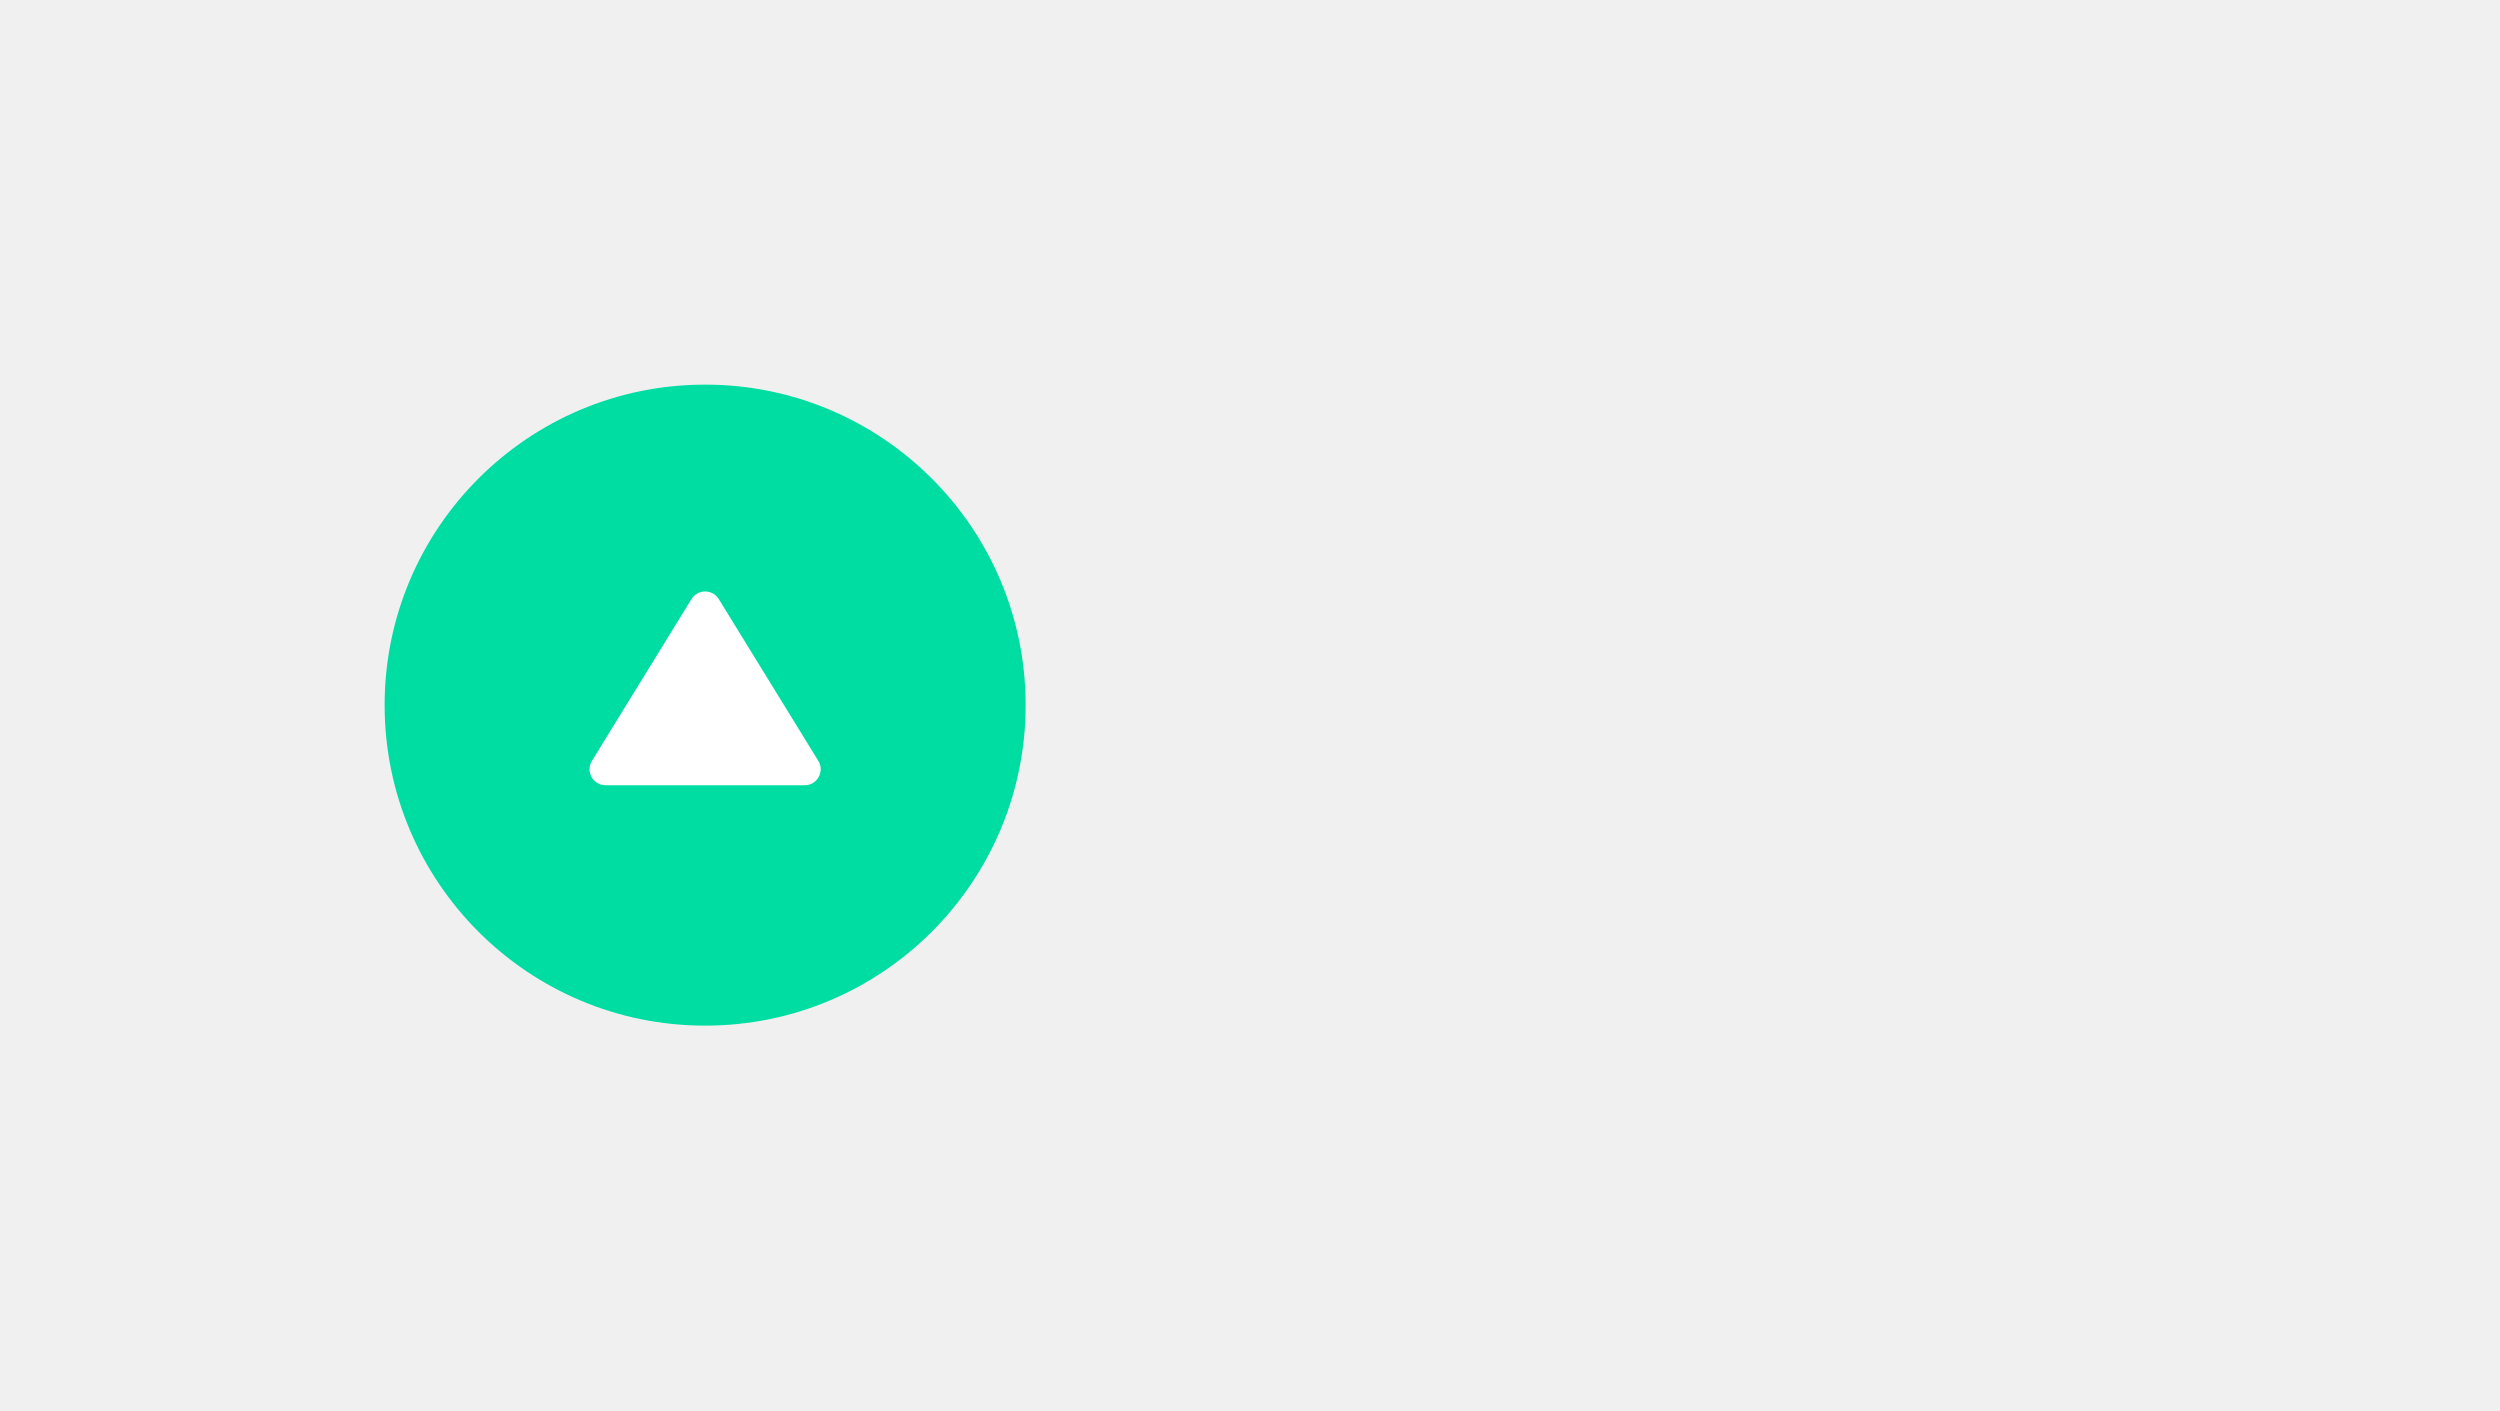
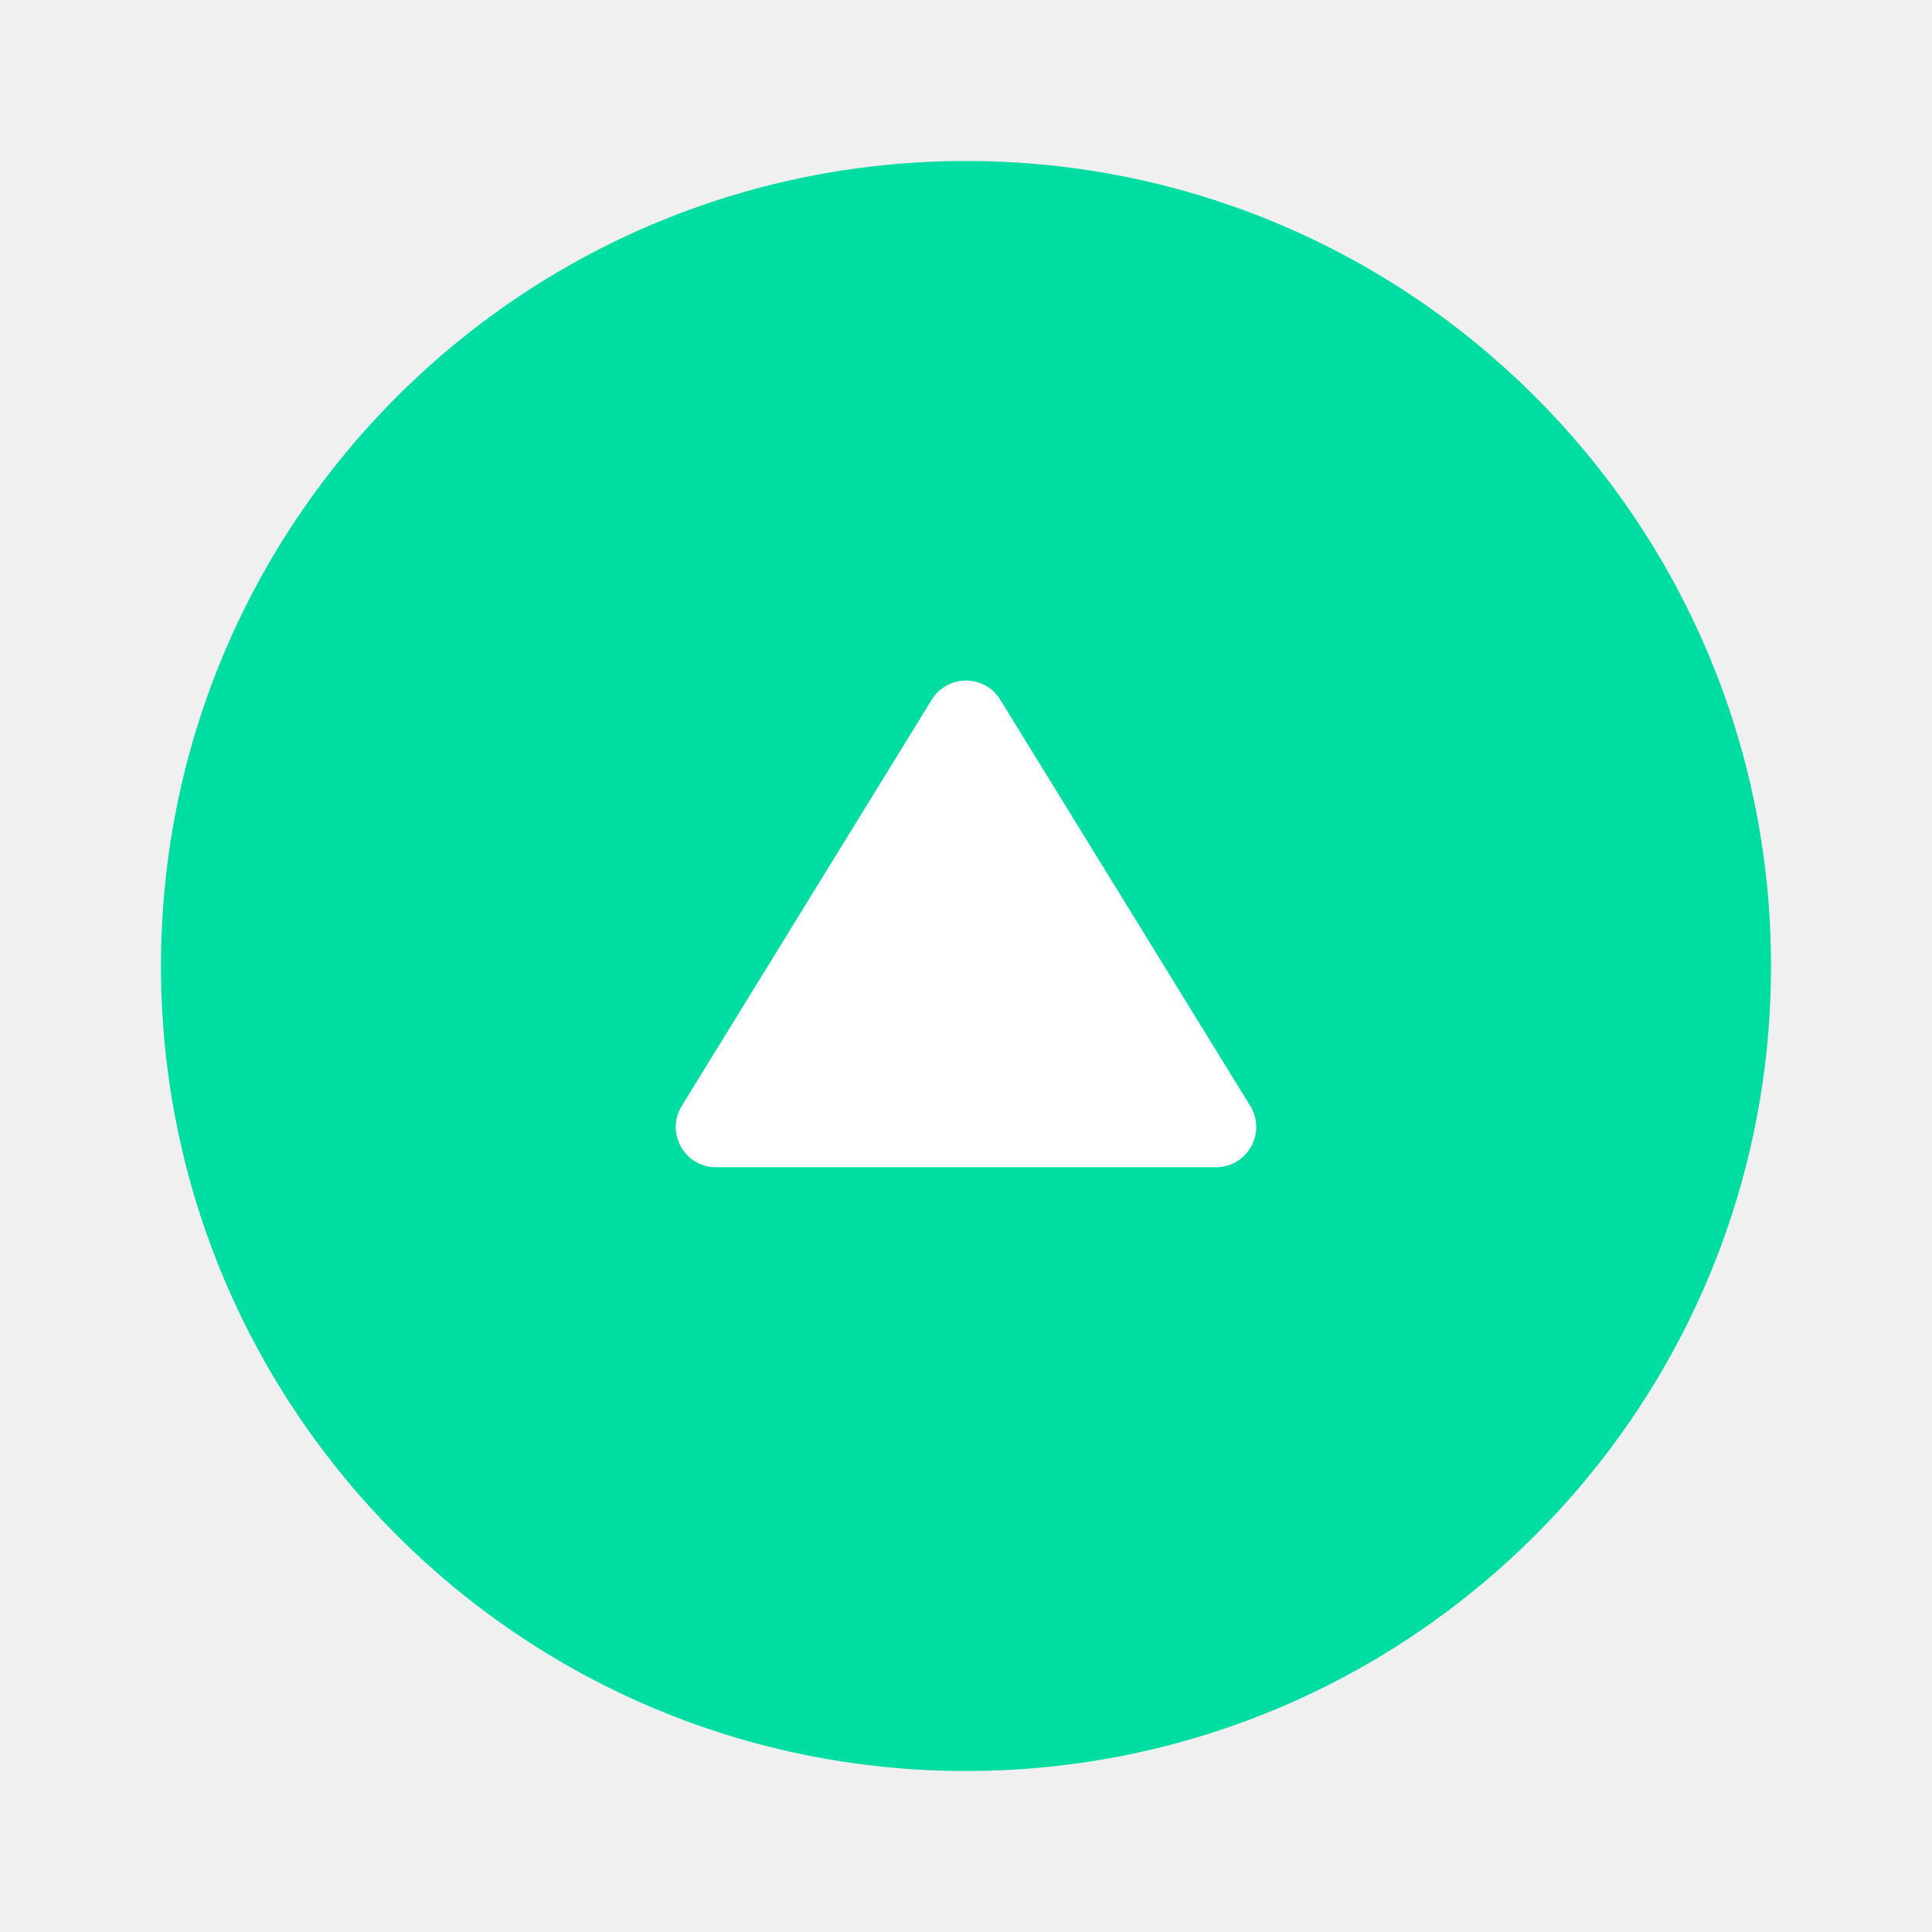
- <svg xmlns="http://www.w3.org/2000/svg" width="156" height="88" viewBox="0 0 156 88" fill="none">
-   <path d="M44 64C55.046 64 64 55.046 64 44C64 32.954 55.046 24 44 24C32.954 24 24 32.954 24 44C24 55.046 32.954 64 44 64Z" fill="#00DDA3" />
-   <path d="M44.852 37.384C44.461 36.749 43.539 36.749 43.148 37.384L36.938 47.476C36.528 48.142 37.007 49 37.79 49H50.21C50.993 49 51.472 48.142 51.062 47.476L44.852 37.384Z" fill="white" />
+ <svg xmlns="http://www.w3.org/2000/svg" width="82" height="82" viewBox="0 0 82 82" fill="none">
+   <path d="M41 75.167C59.87 75.167 75.167 59.87 75.167 41C75.167 22.13 59.87 6.833 41 6.833C22.13 6.833 6.833 22.13 6.833 41C6.833 59.87 22.13 75.167 41 75.167Z" fill="#00DDA3" />
+   <path d="M42.455 29.698C41.788 28.613 40.212 28.614 39.545 29.698L28.936 46.938C28.235 48.076 29.054 49.542 30.39 49.542H51.609C52.946 49.542 53.765 48.076 53.064 46.938L42.455 29.698Z" fill="white" />
</svg>
